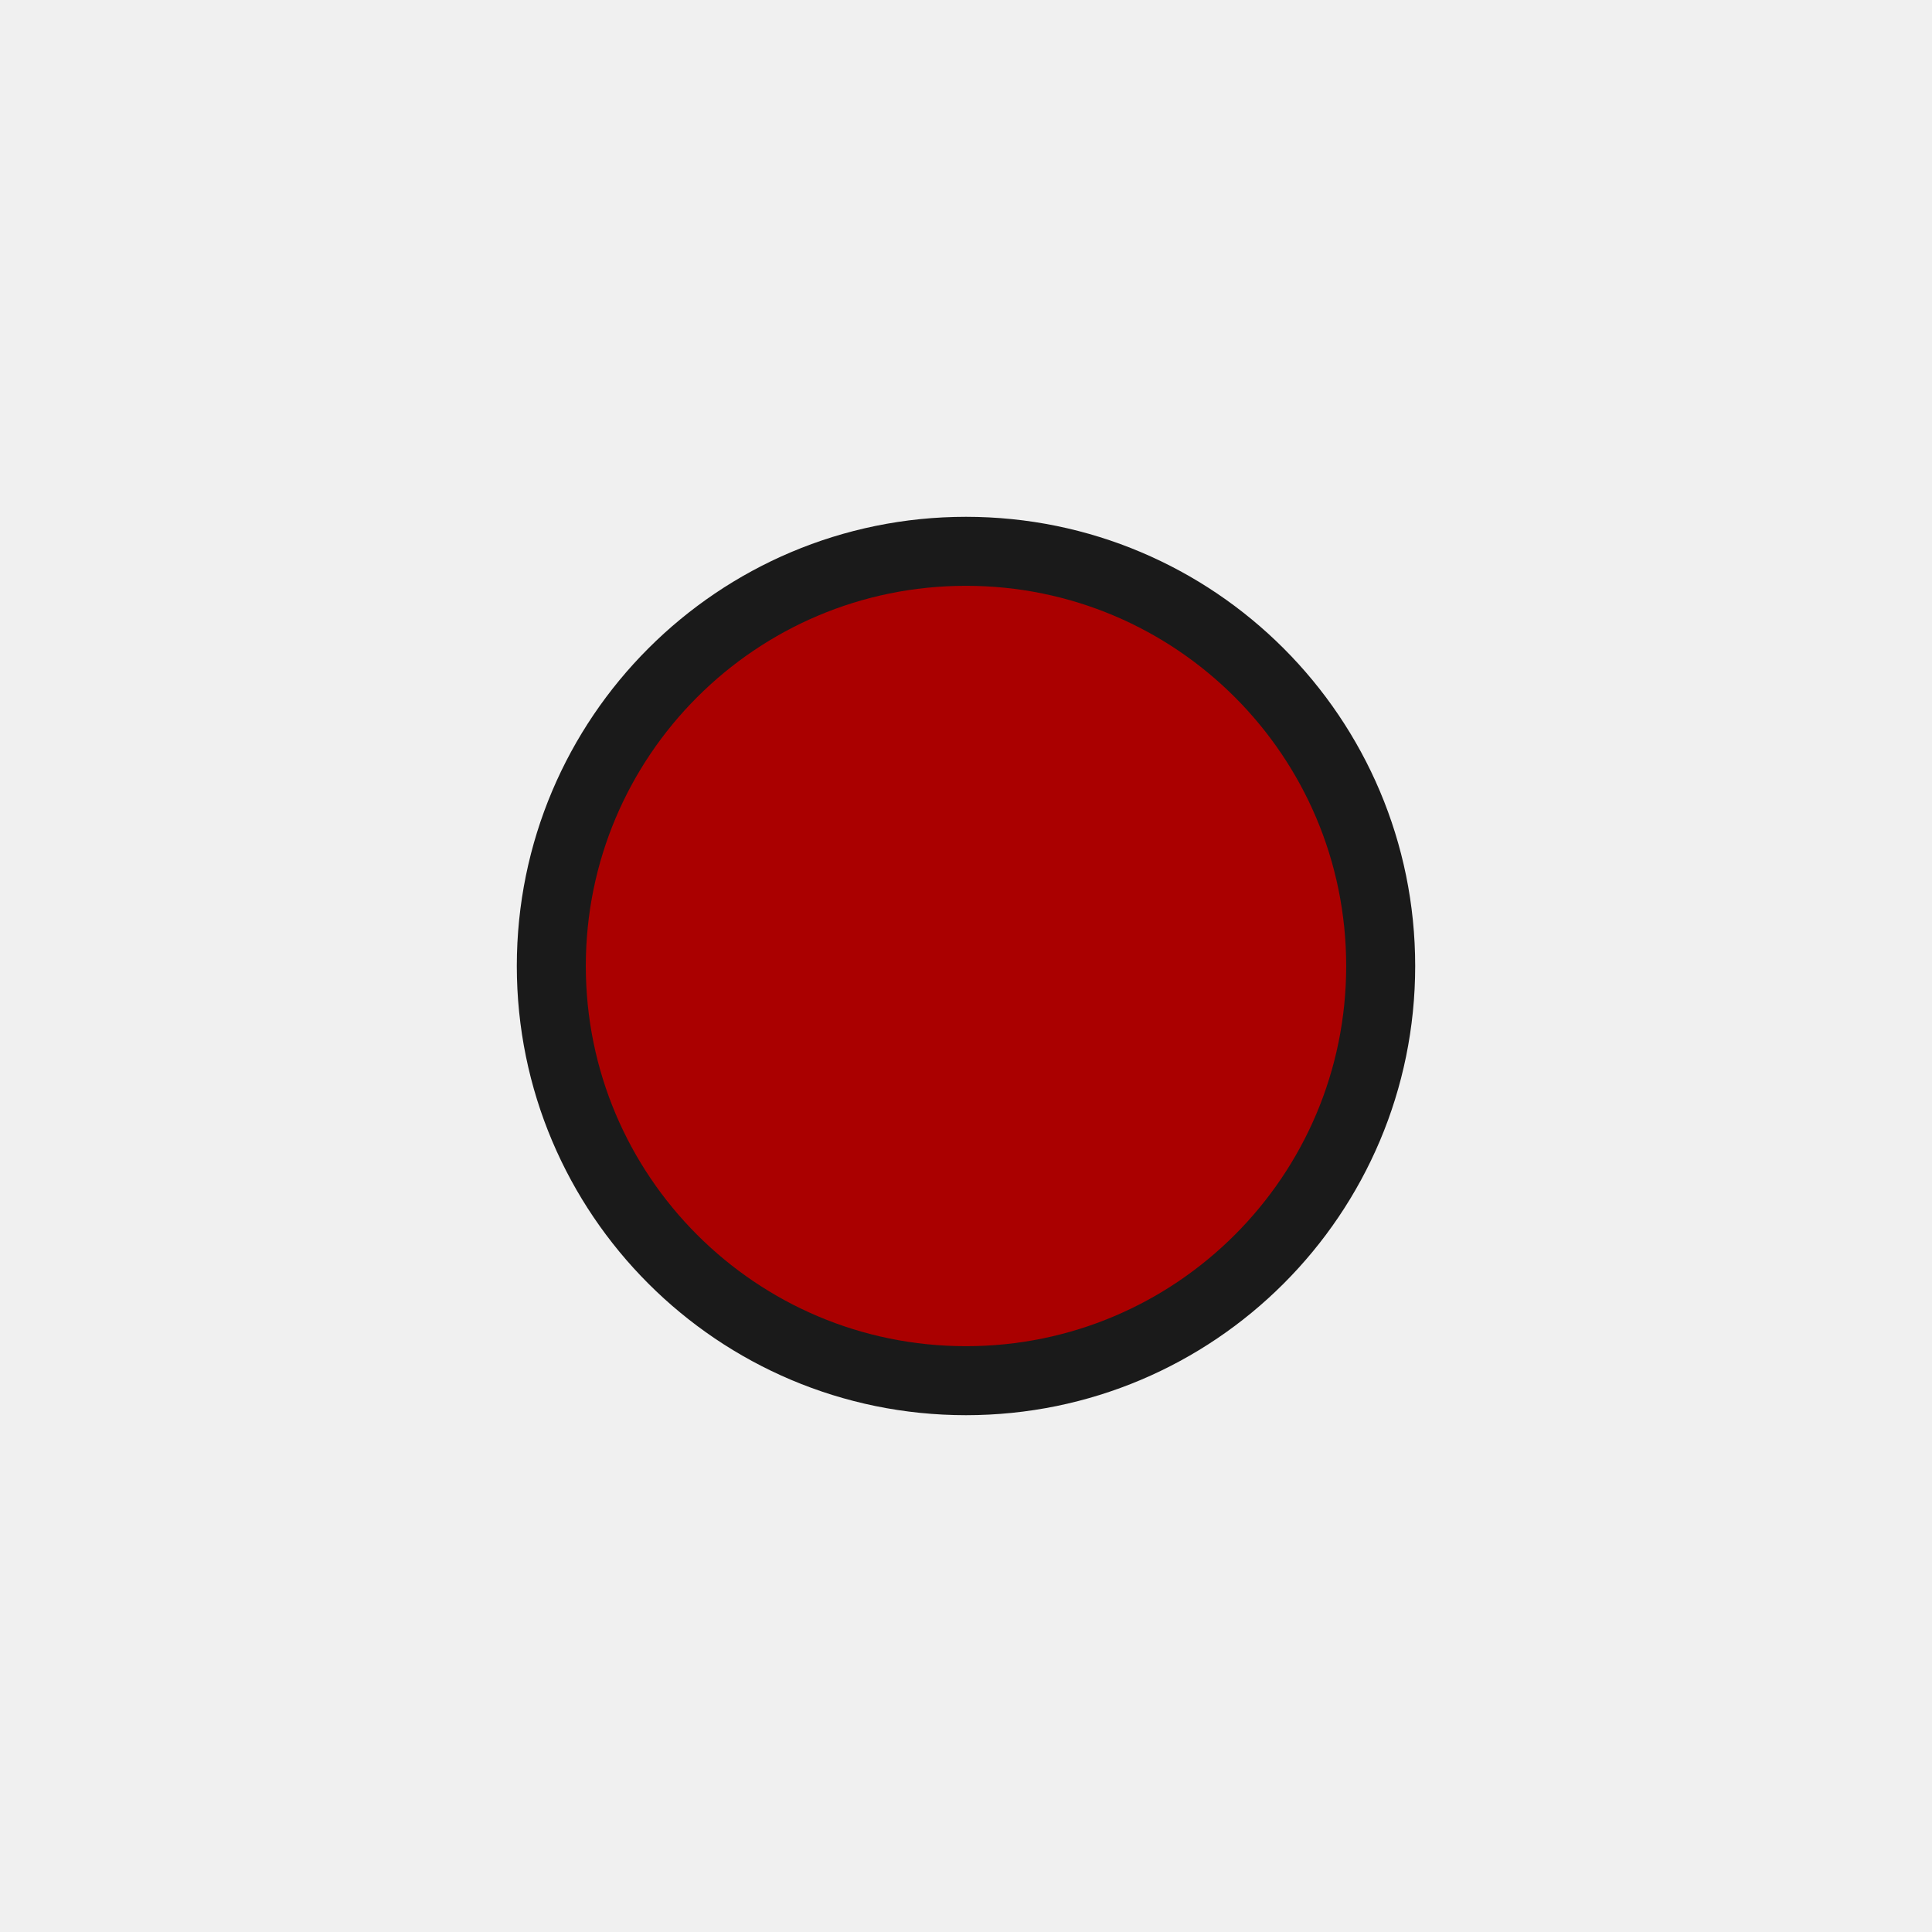
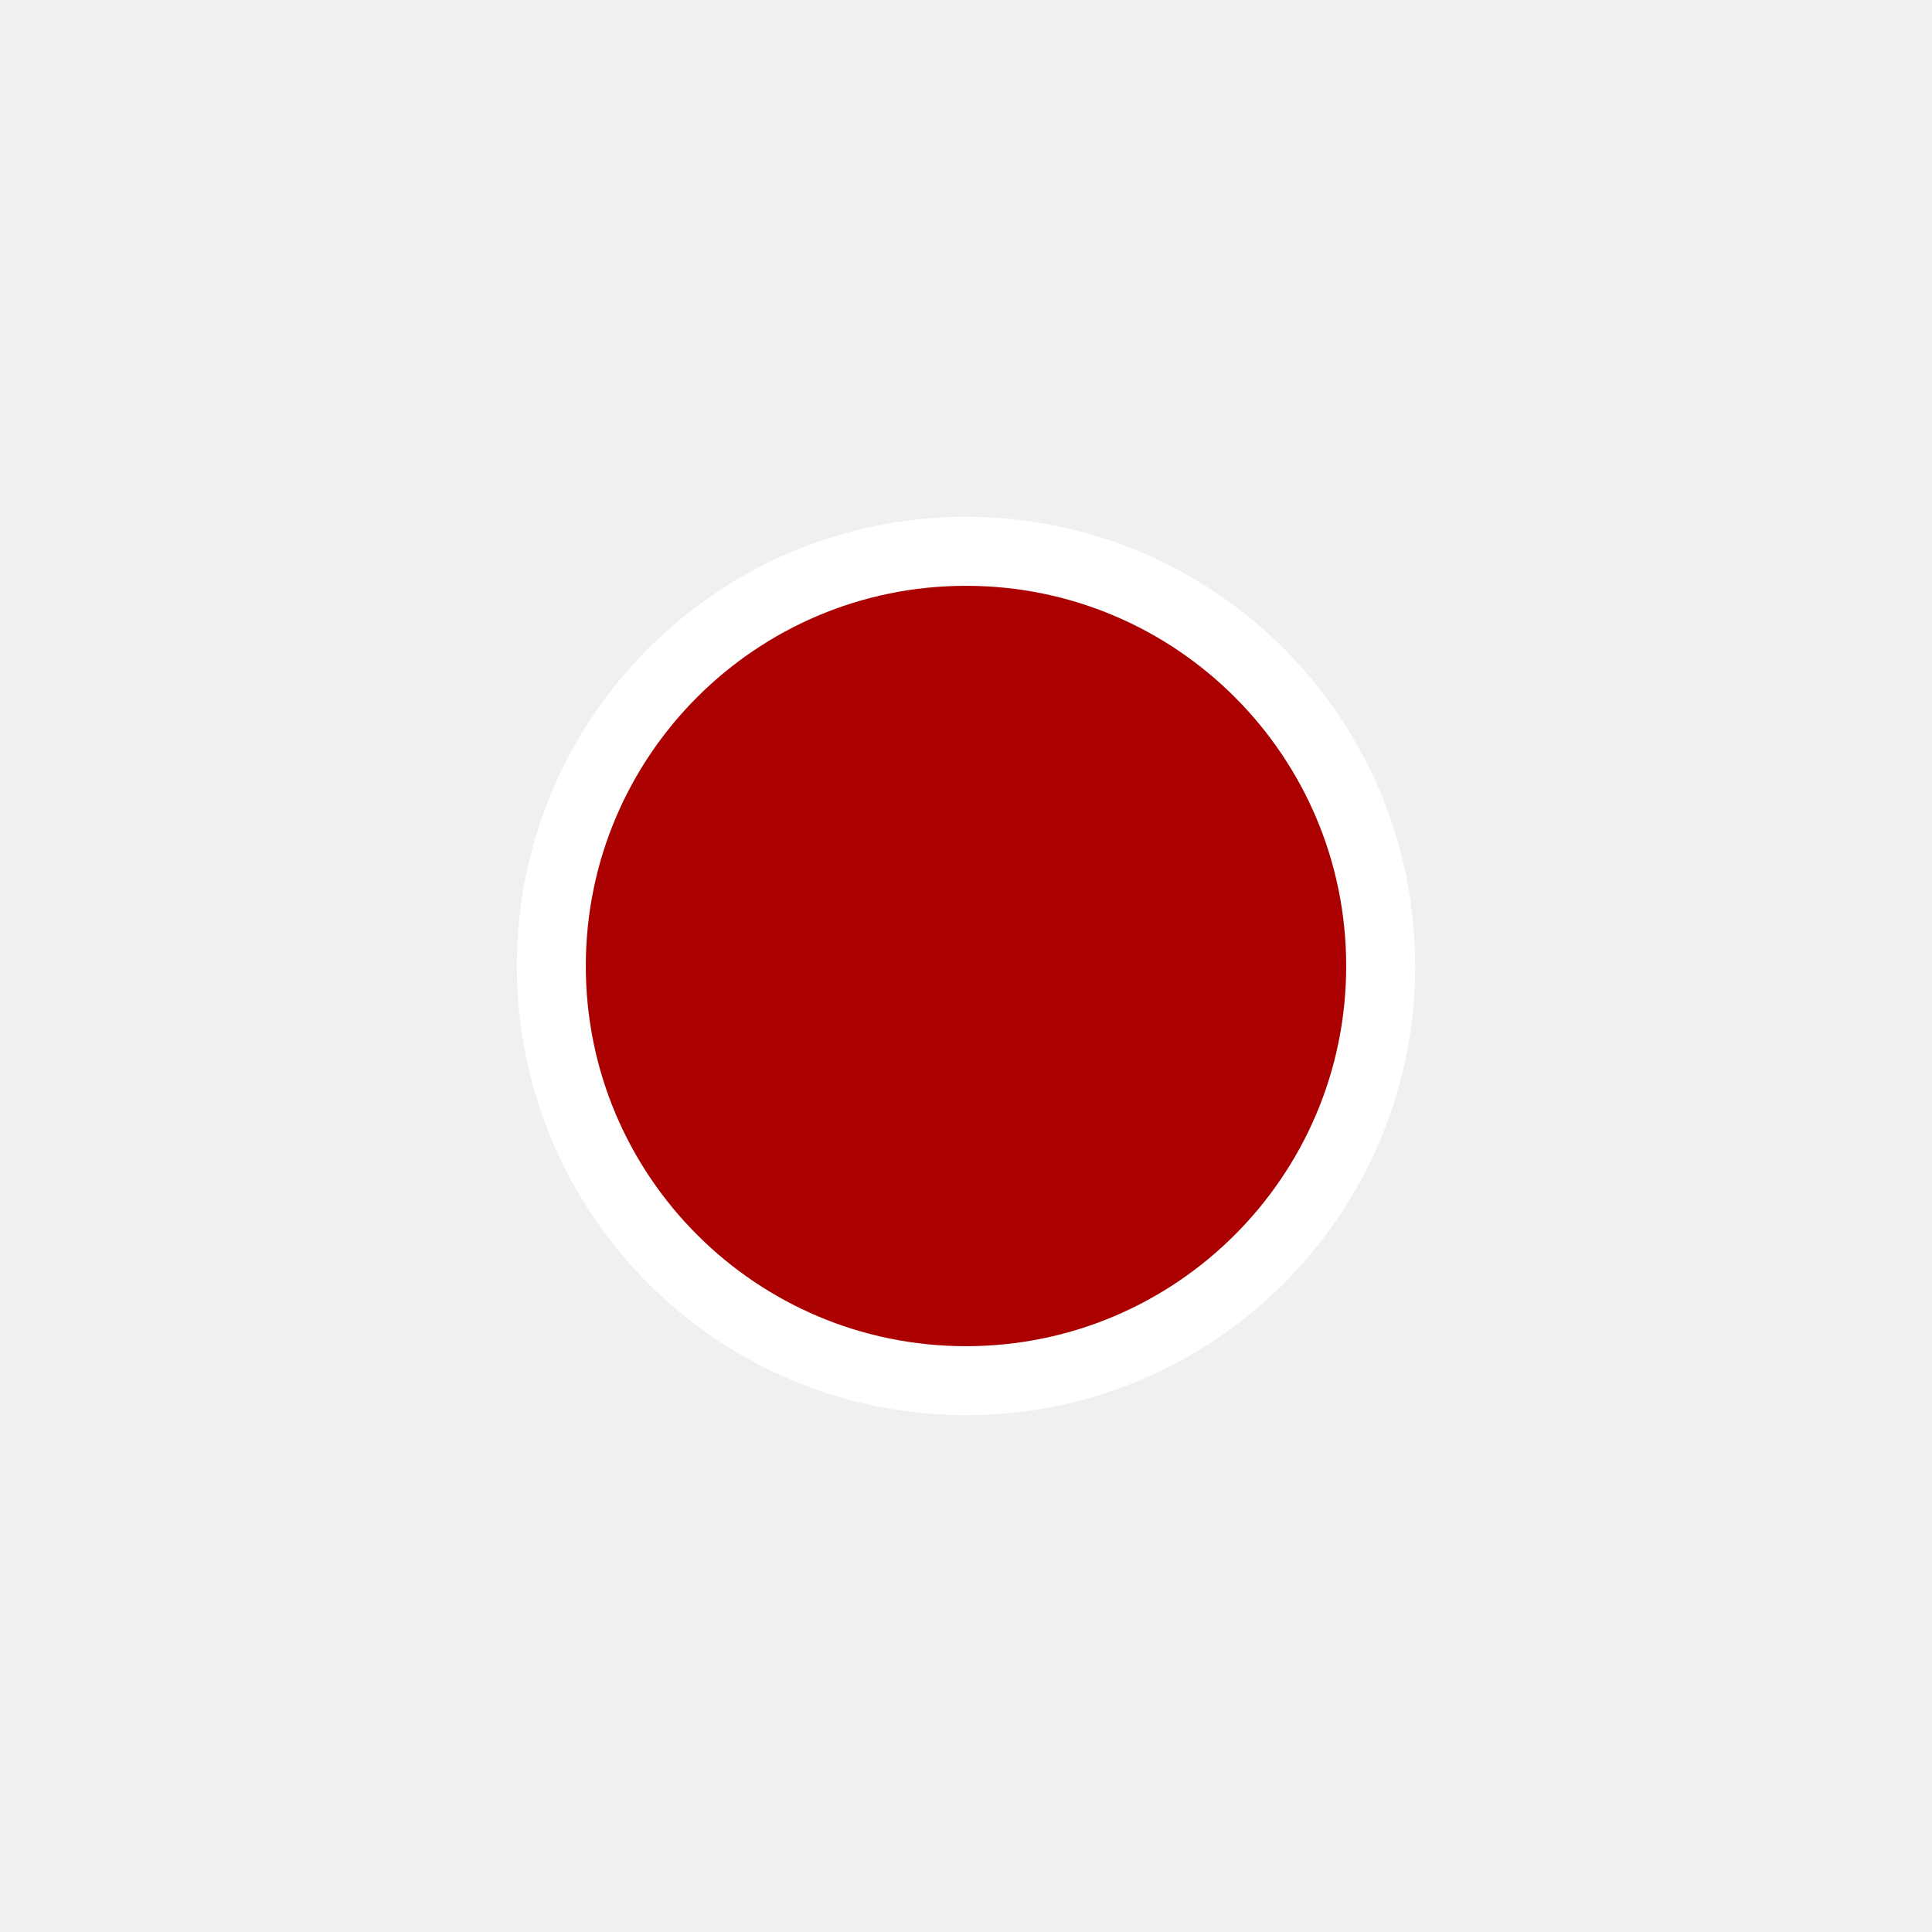
- <svg xmlns="http://www.w3.org/2000/svg" viewBox="0 0 14 14">
-   <path d="m10.005 7a3.005 3.005 0 0 1 -3.005 3.005 3.005 3.005 0 0 1 -3.005-3.005 3.005 3.005 0 0 1 3.005-3.005 3.005 3.005 0 0 1 3.005 3.005z" fill="#a00" stroke="#1a1a1a" stroke-linecap="round" stroke-linejoin="round" stroke-width=".5" />
+ <svg xmlns="http://www.w3.org/2000/svg" id="a" version="1.1" viewBox="0 0 14 14">
+   <path id="b" d="m10.005 7a3.005 3.005 0 0 1-3.005 3.005 3.005 3.005 0 0 1-3.005-3.005 3.005 3.005 0 0 1 3.005-3.005 3.005 3.005 0 0 1 3.005 3.005z" fill="#a00" stroke="white" stroke-linecap="round" stroke-linejoin="round" stroke-width=".5" />
</svg>
